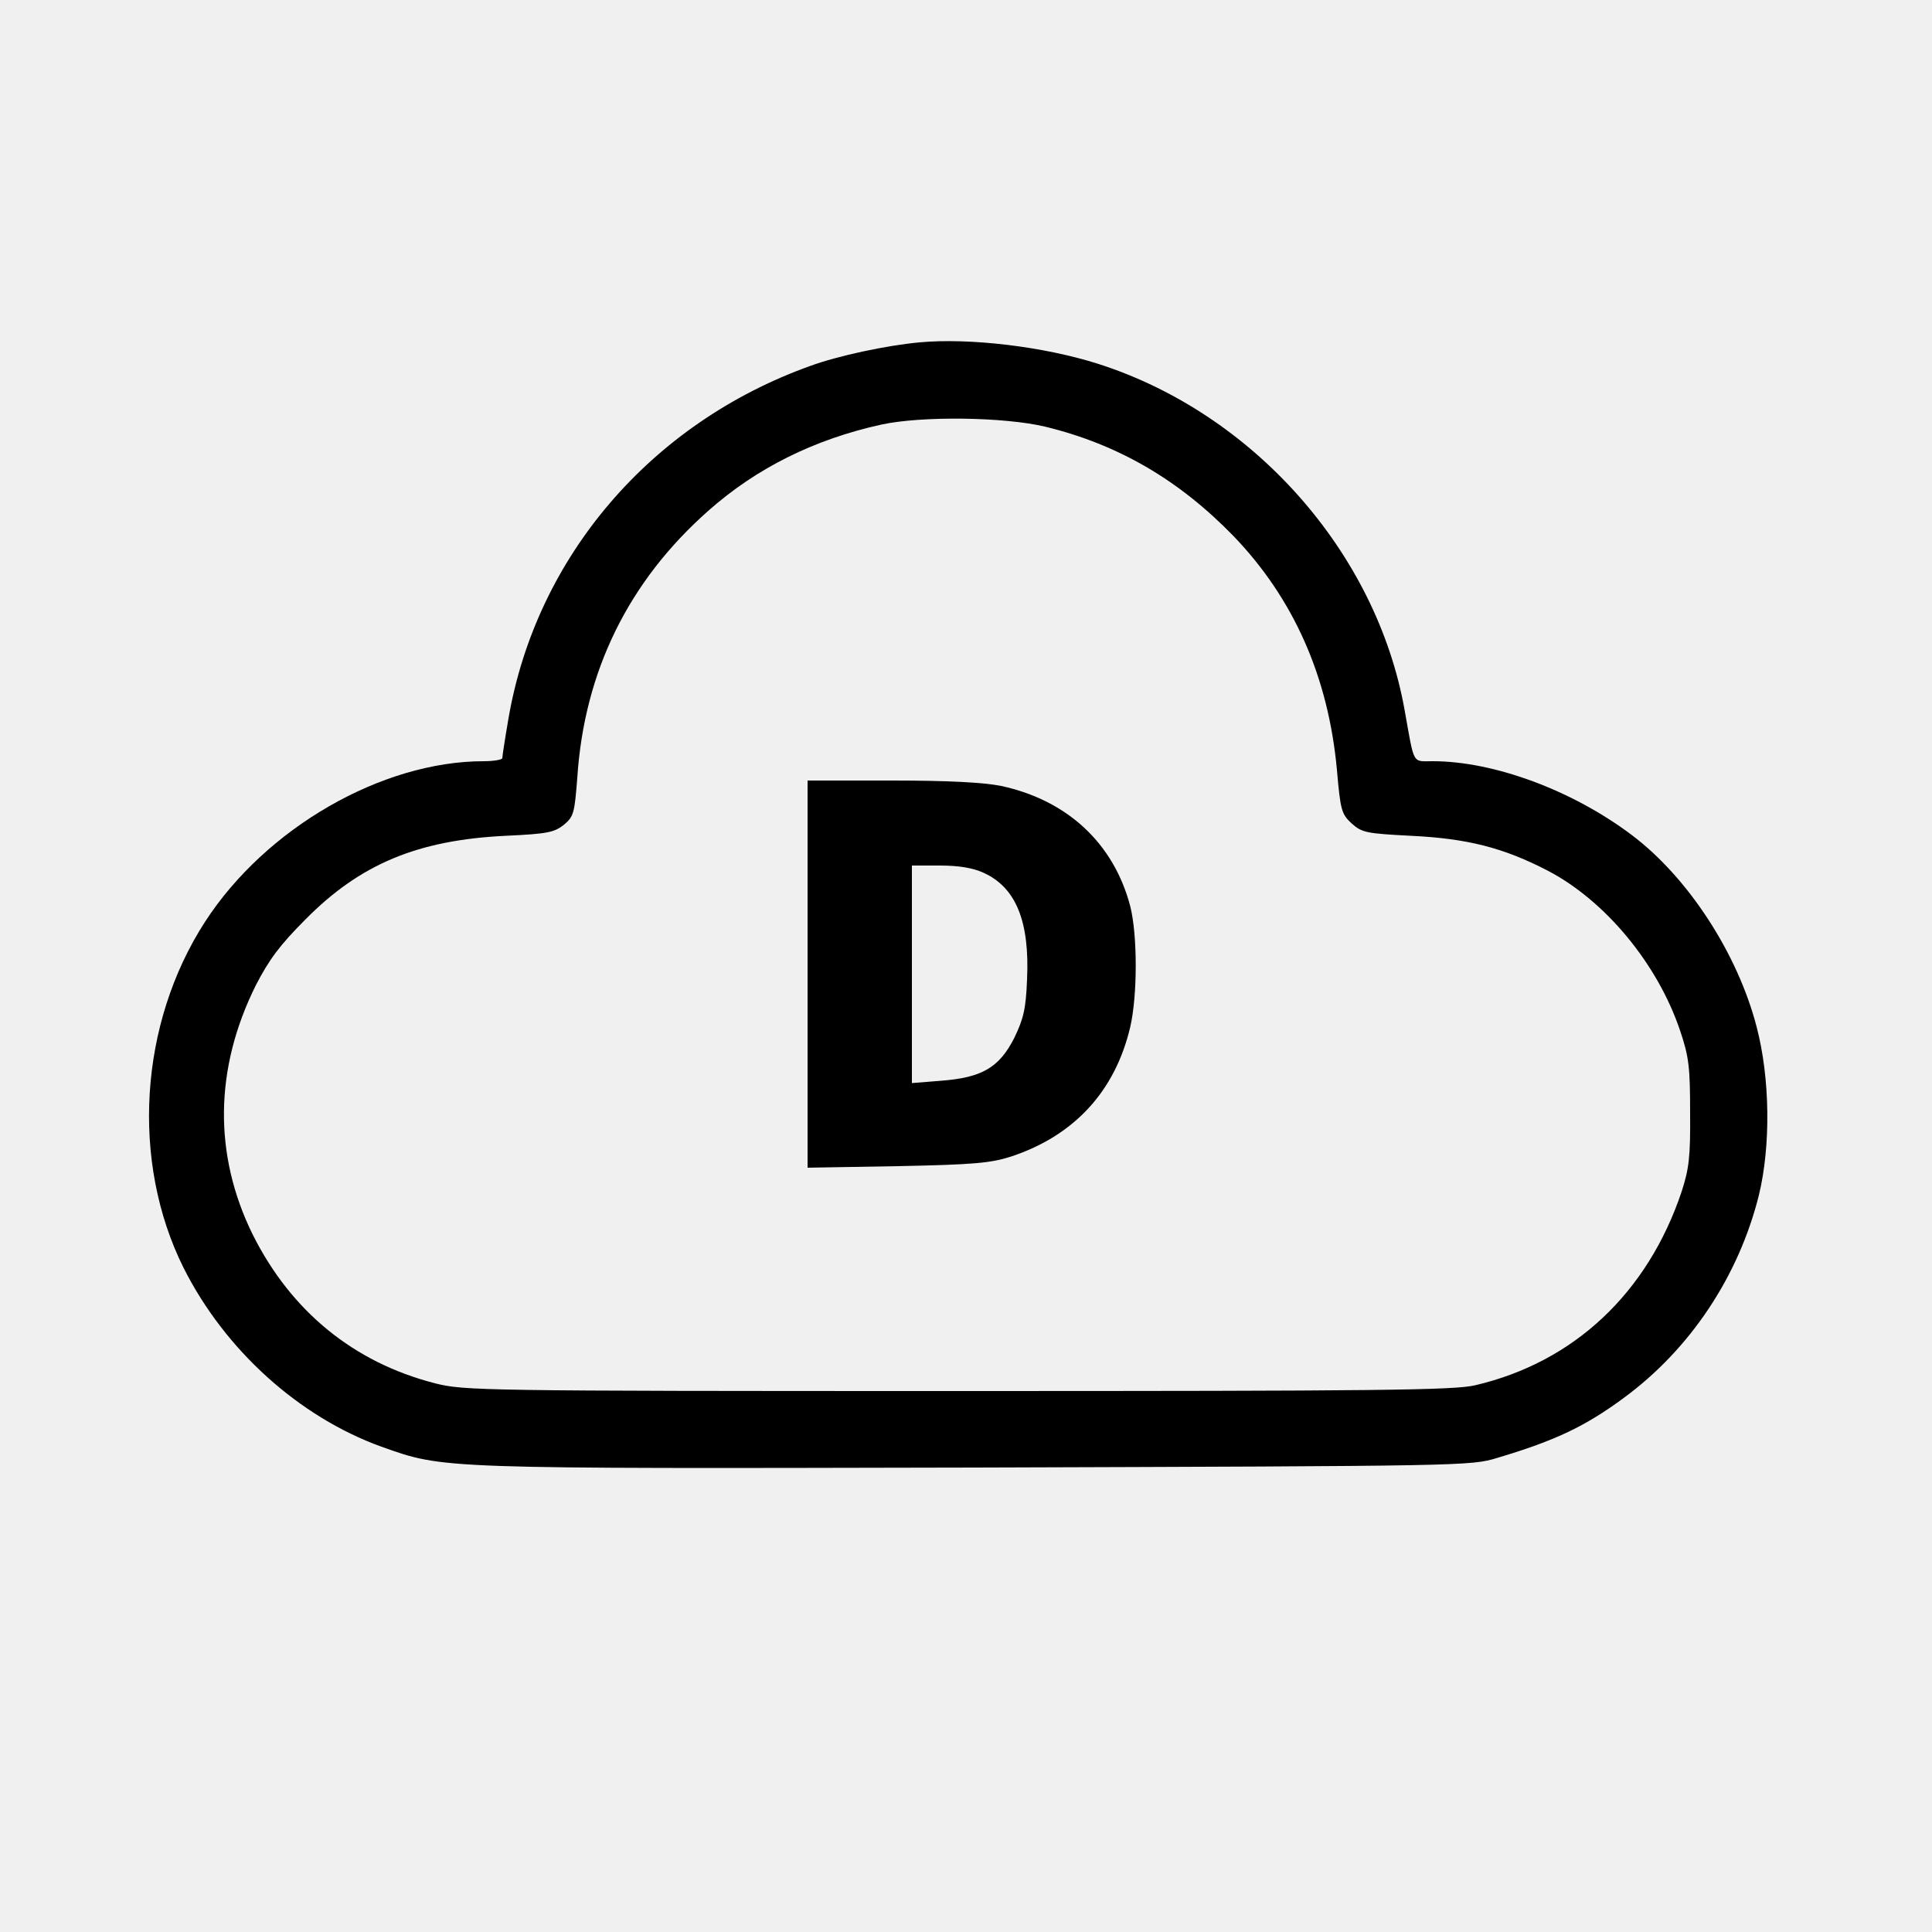
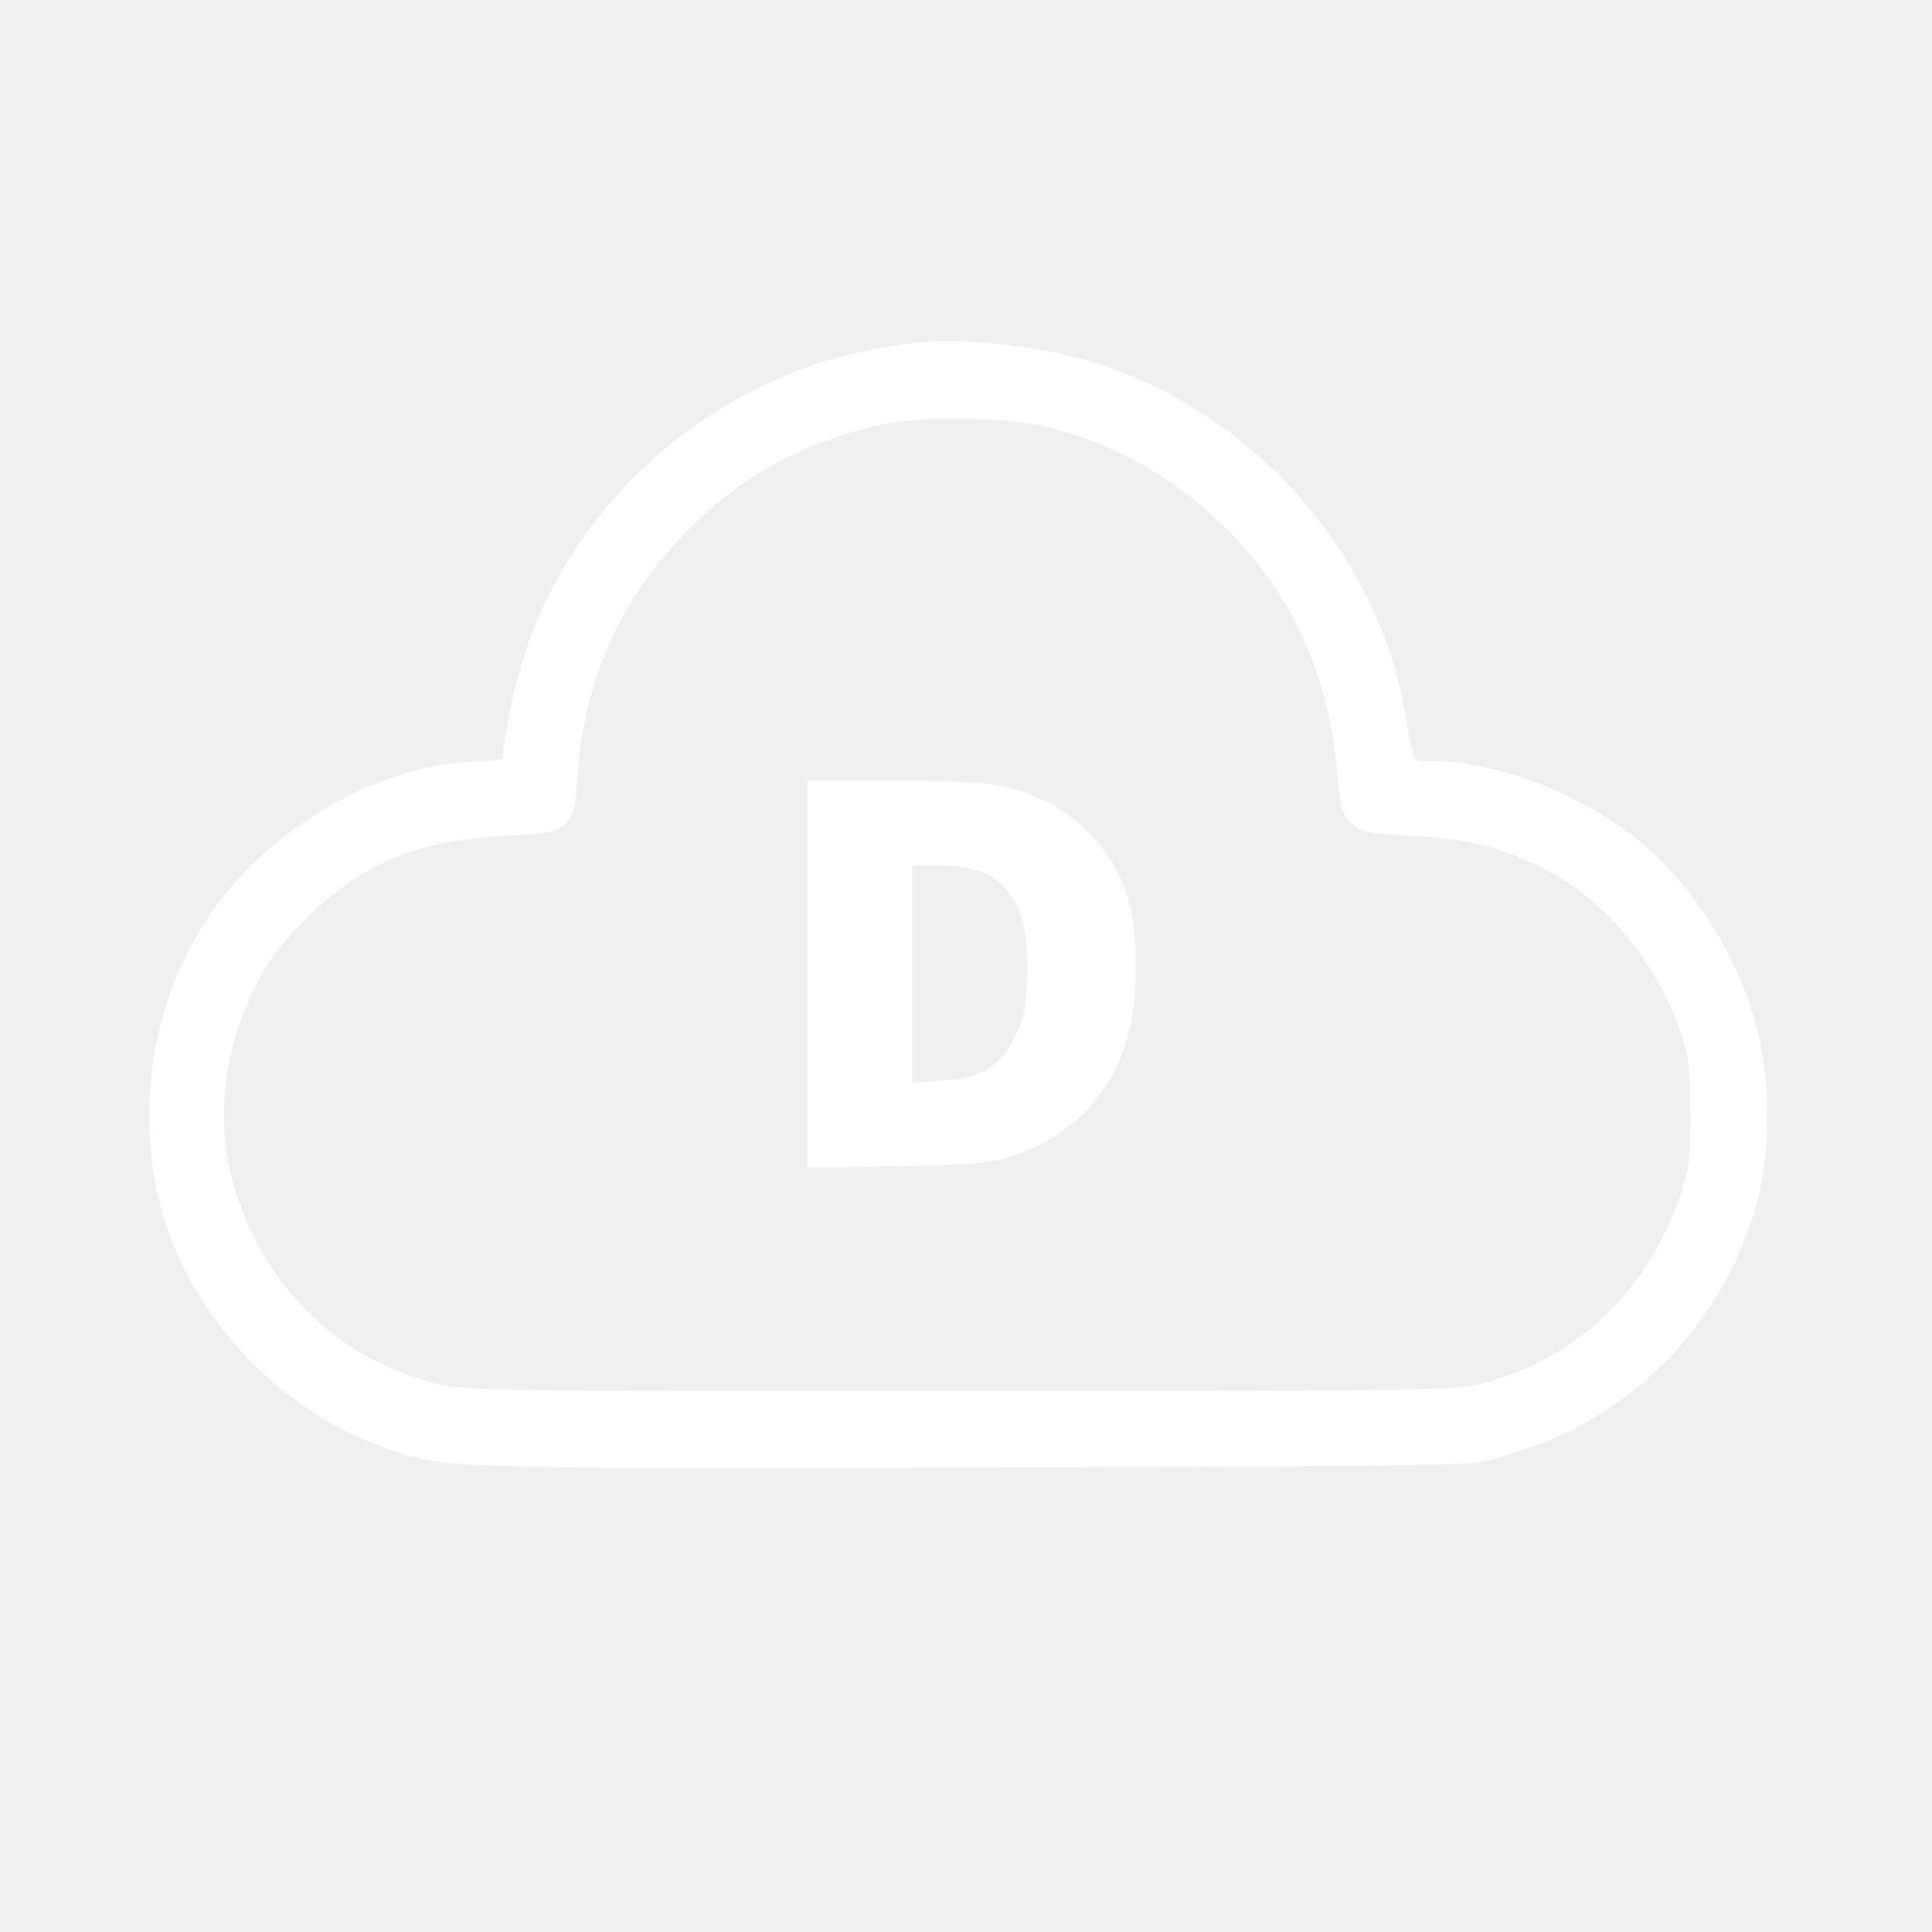
<svg xmlns="http://www.w3.org/2000/svg" version="1.0" width="500pt" height="500pt" viewBox="0 0 500 500" preserveAspectRatio="xMidYMid meet">
-   <g transform="translate(0,500) scale(0.1,-0.1)" fill="#000000" stroke="none">
+   <g transform="translate(0,500) scale(0.1,-0.1)" fill="#FFFFFF" stroke="none">
    <path d="M2380 4114 c-87 -8 -212 -35 -283 -61 -413 -148 -709 -494 -781 -912 -9 -52 -16 -98 -16 -103 0 -4 -22 -8 -48 -8 -264 0 -564 -173 -721 -415 -171 -264 -193 -621 -56 -896 107 -213 299 -386 512 -463 164 -58 140 -57 1538 -54 1268 4 1281 4 1350 25 151 45 228 82 327 155 173 127 298 316 350 525 31 128 29 303 -6 436 -49 189 -177 386 -323 496 -154 116 -357 191 -515 191 -54 0 -47 -12 -73 133 -73 408 -392 768 -795 896 -139 44 -330 67 -460 55z m324 -218 c190 -46 347 -138 488 -283 156 -162 246 -365 268 -606 9 -104 12 -114 38 -138 27 -24 38 -26 153 -32 147 -7 240 -31 354 -90 150 -78 285 -242 343 -414 23 -68 26 -95 26 -213 1 -115 -3 -145 -22 -204 -88 -262 -278 -441 -534 -501 -54 -13 -250 -15 -1339 -15 -1237 0 -1278 1 -1353 20 -211 54 -373 187 -472 385 -102 207 -99 430 8 645 34 66 62 104 128 170 142 144 291 206 519 217 109 5 126 9 151 29 25 21 27 31 34 121 18 276 133 509 339 691 125 111 275 185 447 223 105 23 318 20 424 -5z" />
    <path d="M2090 2479 l0 -501 233 4 c199 4 241 8 294 25 163 54 269 169 308 335 19 82 19 238 0 313 -43 163 -163 274 -334 311 -45 9 -135 14 -283 14 l-218 0 0 -501z m456 262 c83 -38 119 -125 112 -276 -3 -76 -9 -101 -33 -151 -39 -77 -84 -103 -190 -111 l-75 -6 0 282 0 281 73 0 c48 0 85 -6 113 -19z" />
  </g>
</svg>
